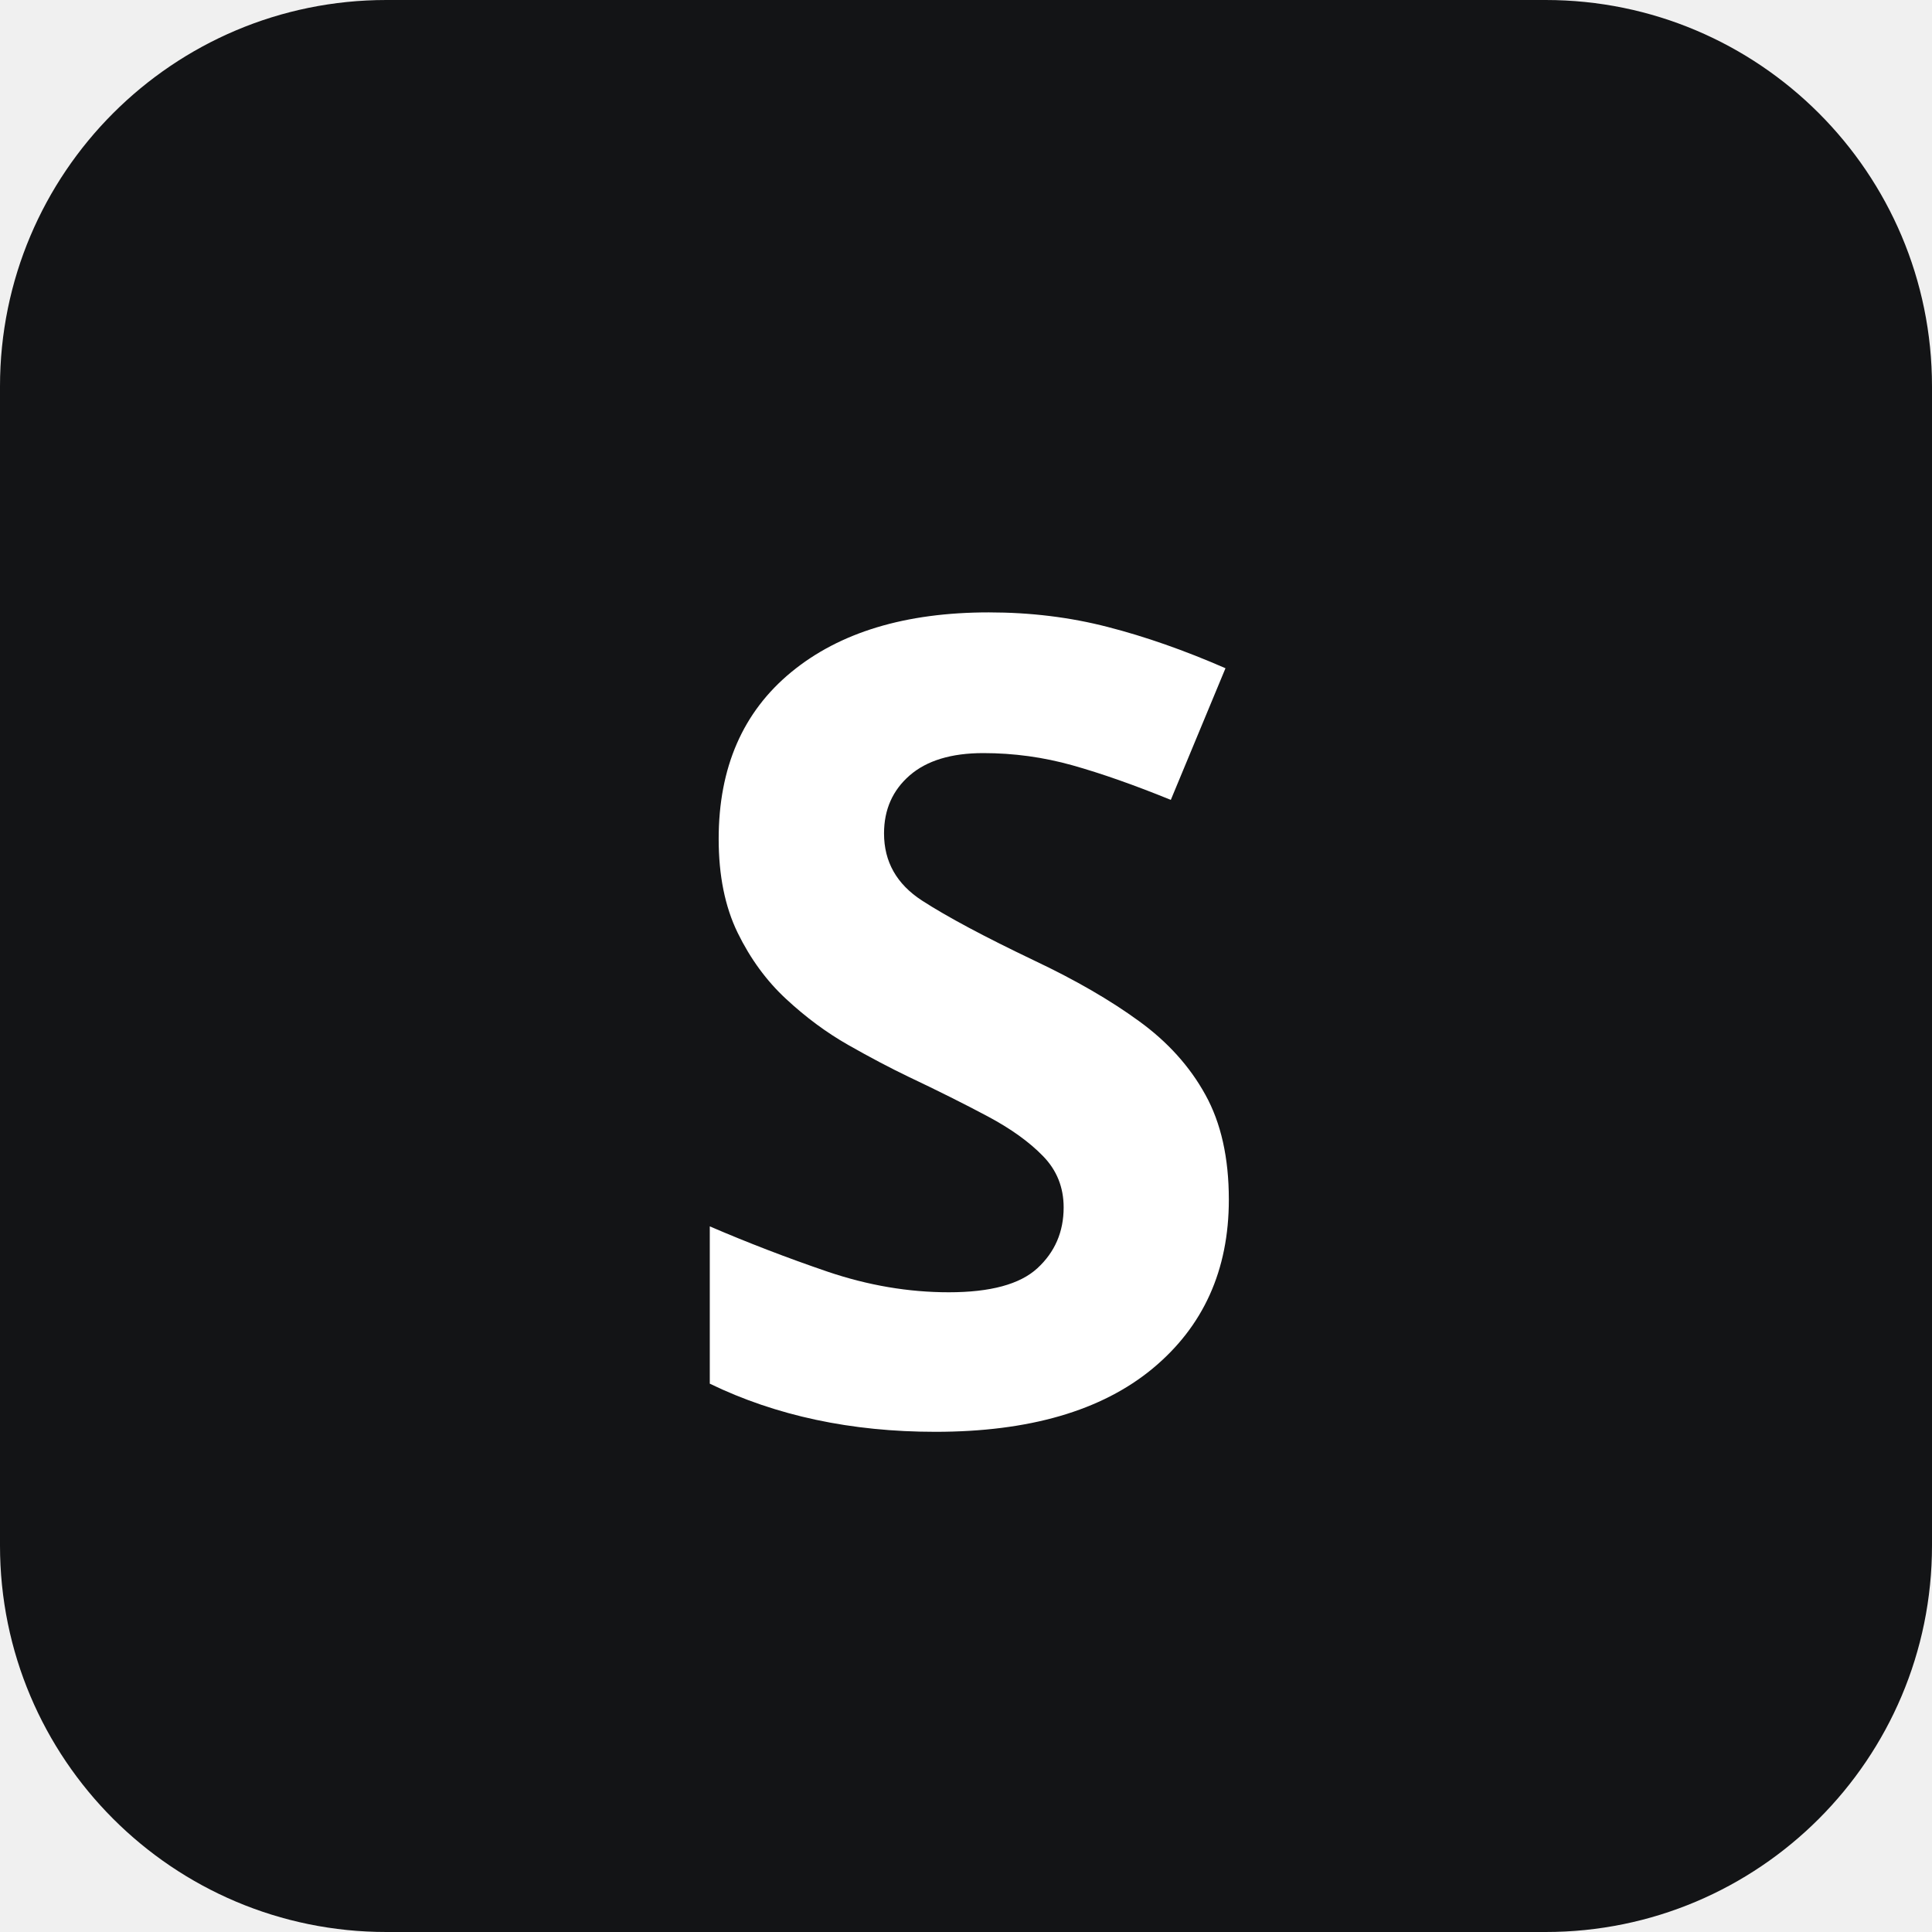
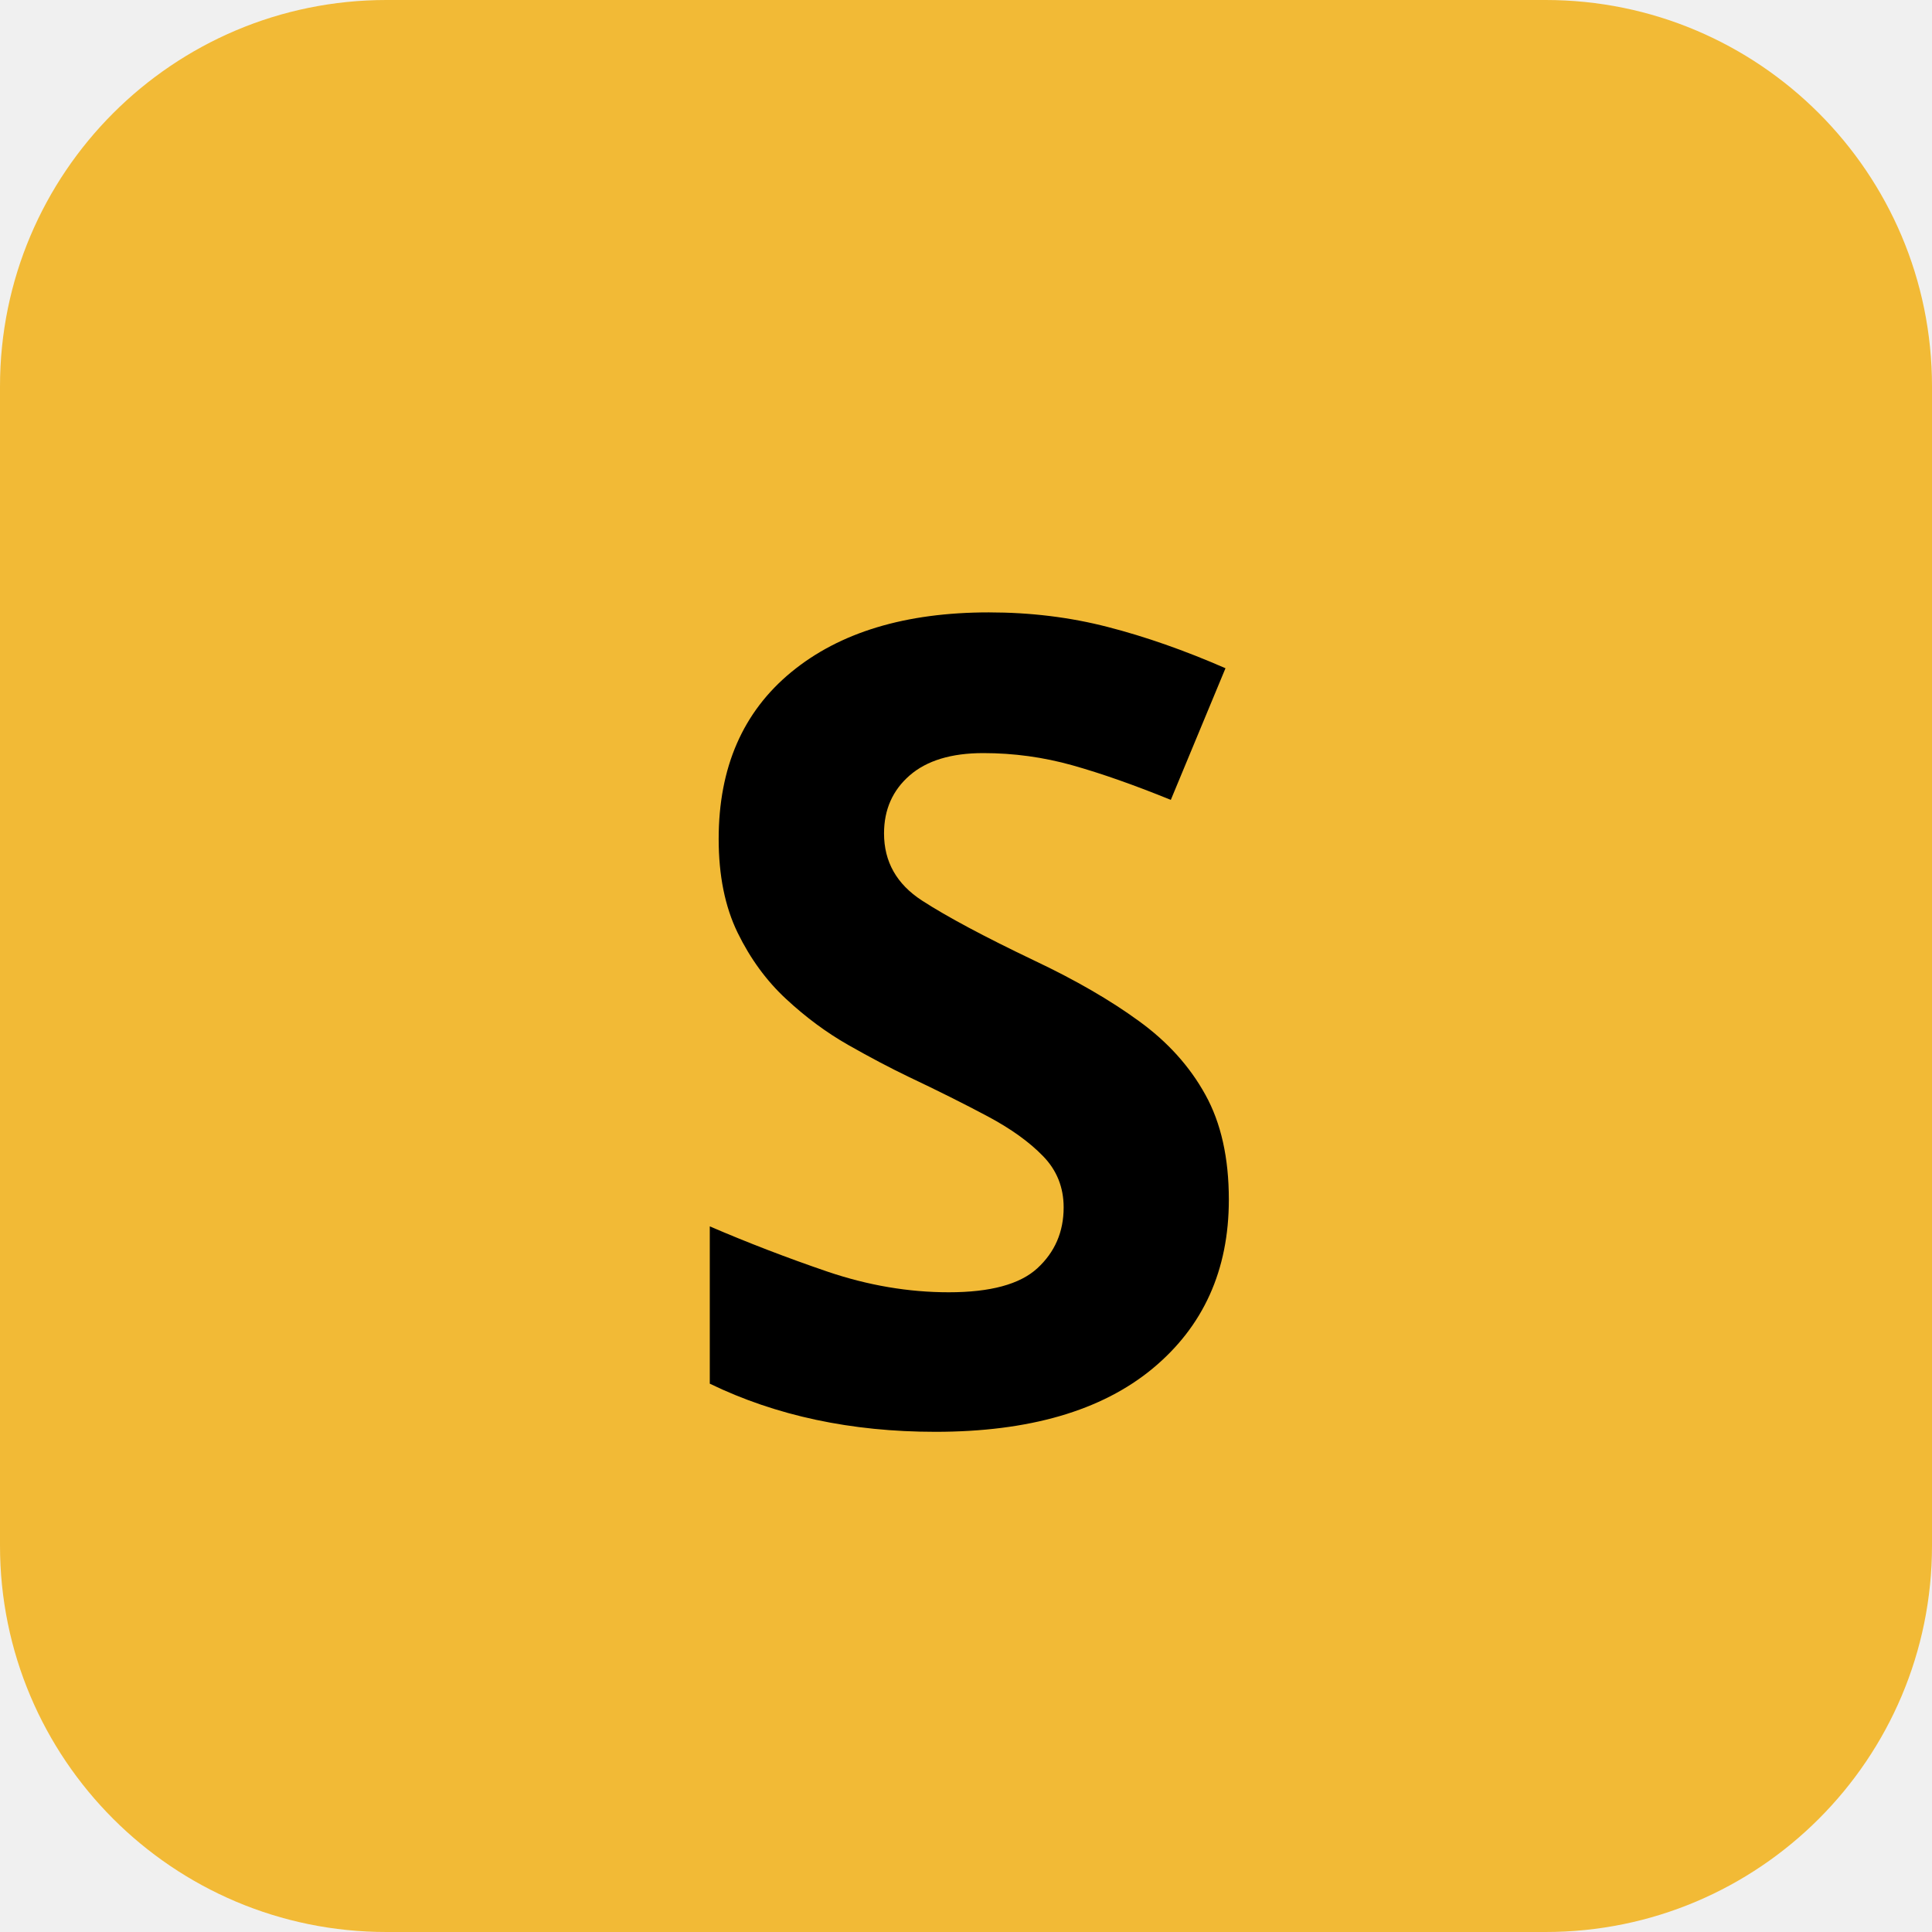
<svg xmlns="http://www.w3.org/2000/svg" width="180" height="180" viewBox="0 0 180 180" fill="none">
-   <rect width="180" height="180" rx="36" fill="#131416" />
-   <text x="90" y="92" fill="#ffffff" font-family="ui-sans-serif, system-ui, sans-serif" font-size="104" font-weight="700" text-anchor="middle" dominant-baseline="central">S</text>
+   <rect width="180" height="180" rx="36" fill="#F2BA36" />
+   <text x="90" y="92" fill="#000000" font-family="ui-sans-serif, system-ui, sans-serif" font-size="104" font-weight="700" text-anchor="middle" dominant-baseline="central">S</text>
</svg>
